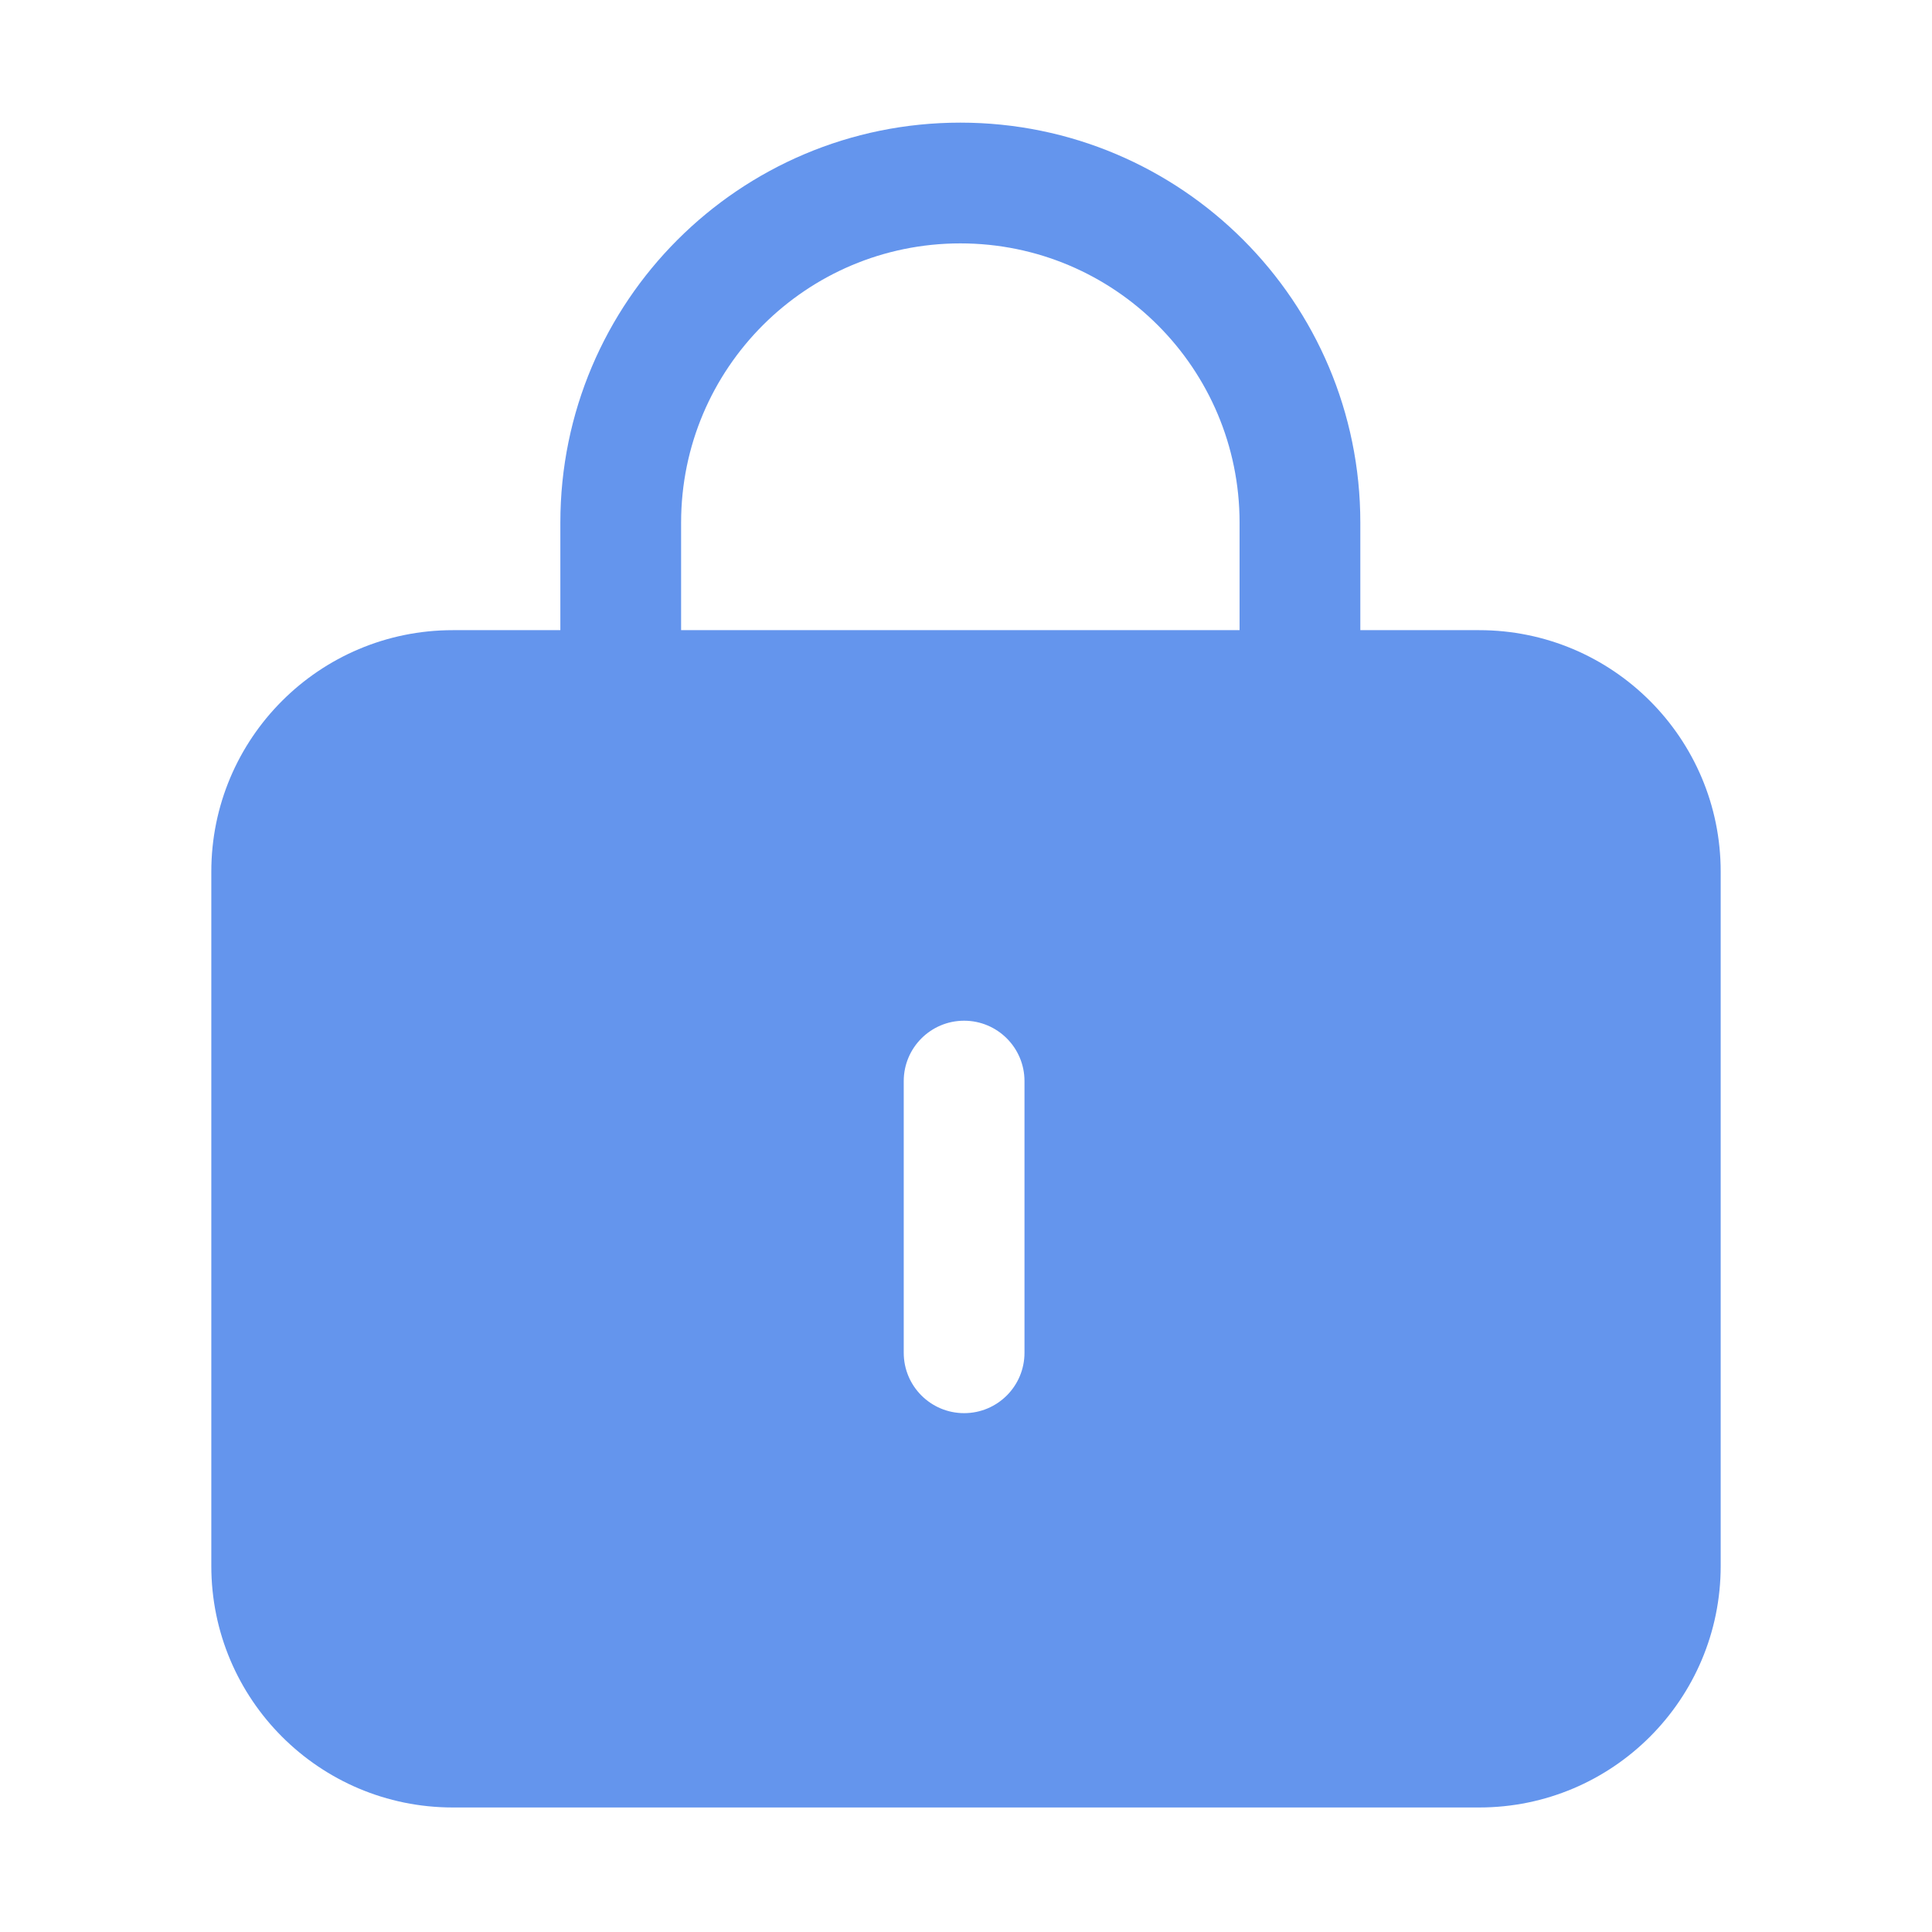
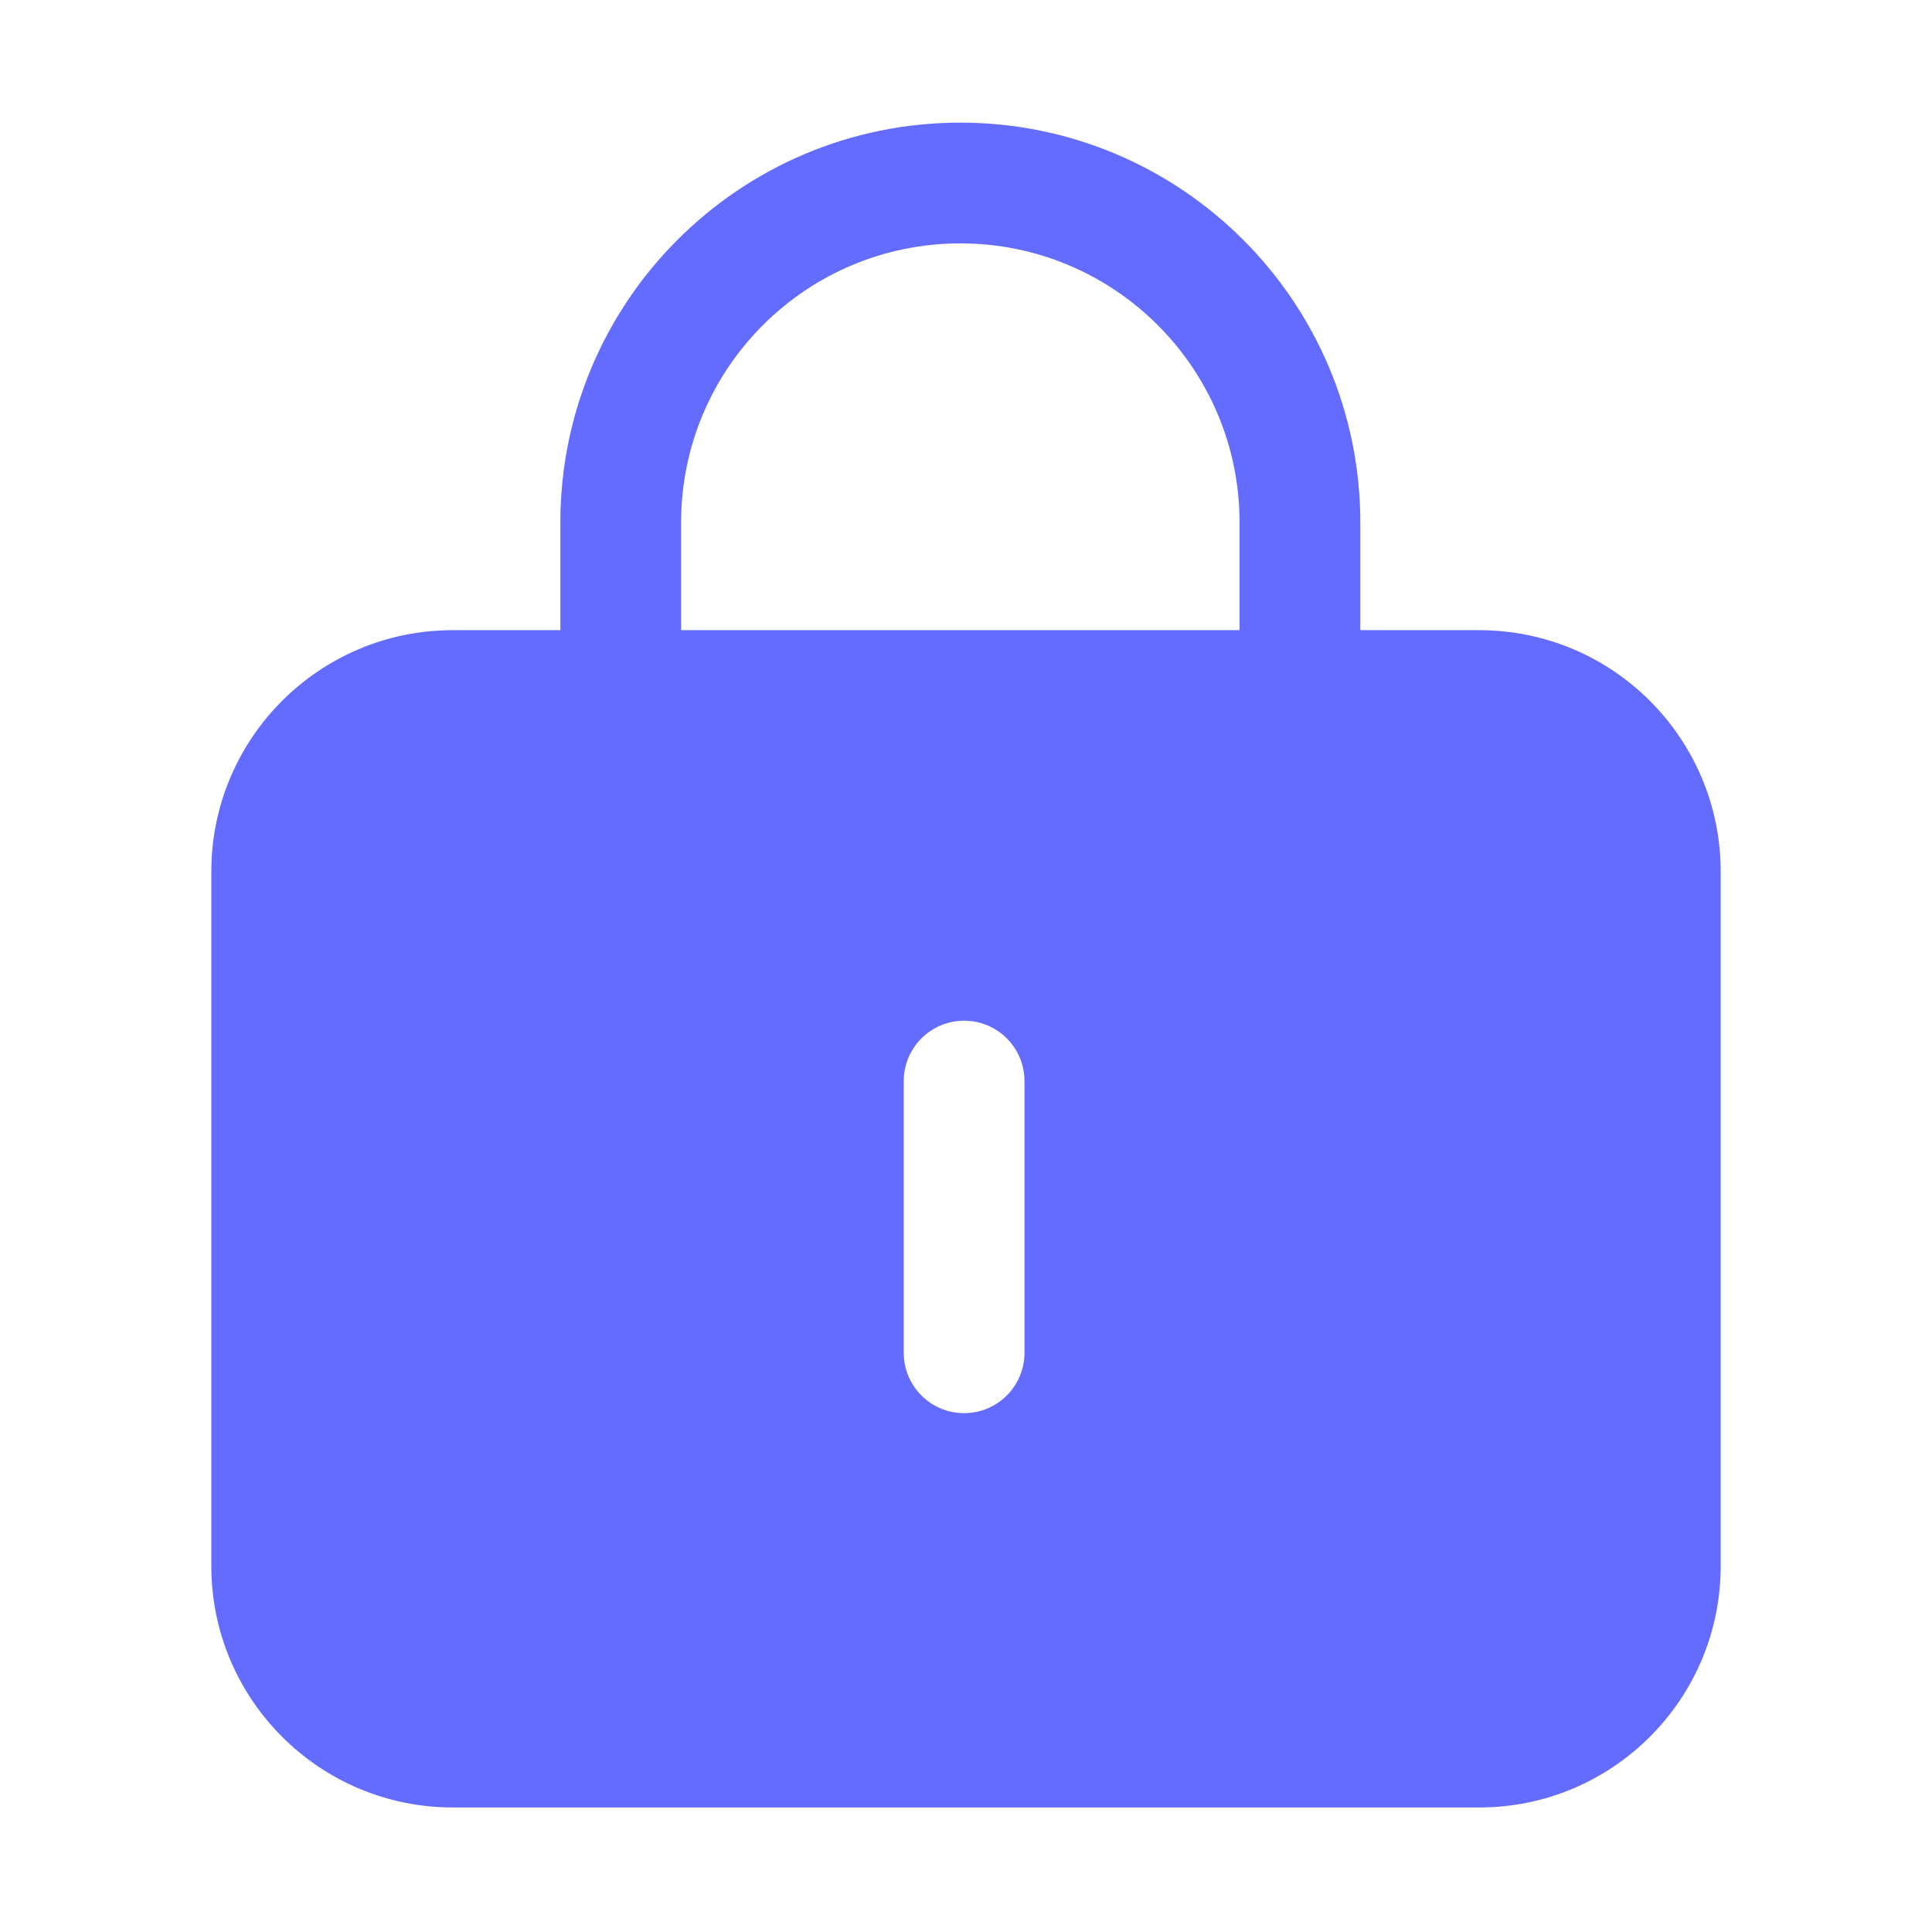
- <svg xmlns="http://www.w3.org/2000/svg" t="1731912399923" class="icon" viewBox="0 0 1024 1024" version="1.1" p-id="13185" width="28" height="28">
-   <path d="M509 65c117.084 0 212 94.916 212 212v57h63c70.692 0 128 57.308 128 128v368c0 70.692-57.308 128-128 128H240c-70.692 0-128-57.308-128-128V462c0-70.692 57.308-128 128-128h57v-57c0-117.084 94.916-212 212-212z m2 476c-17.673 0-32 14.327-32 32v144c0 17.673 14.327 32 32 32 17.673 0 32-14.327 32-32V573c0-17.673-14.327-32-32-32z m-2-412c-81.738 0-148 66.262-148 148v57h296v-57c0-81.738-66.262-148-148-148z" fill="#6495ED" p-id="13186" />
+ <svg xmlns="http://www.w3.org/2000/svg" t="1732170180787" class="icon" viewBox="0 0 1024 1024" version="1.1" p-id="13485" width="28" height="28">
+   <path d="M509 65c117.084 0 212 94.916 212 212v57h63c70.692 0 128 57.308 128 128v368c0 70.692-57.308 128-128 128H240c-70.692 0-128-57.308-128-128V462c0-70.692 57.308-128 128-128h57v-57c0-117.084 94.916-212 212-212z m2 476c-17.673 0-32 14.327-32 32v144c0 17.673 14.327 32 32 32 17.673 0 32-14.327 32-32V573c0-17.673-14.327-32-32-32z m-2-412c-81.738 0-148 66.262-148 148v57h296v-57c0-81.738-66.262-148-148-148z" fill="#646cff" p-id="13486" />
</svg>
